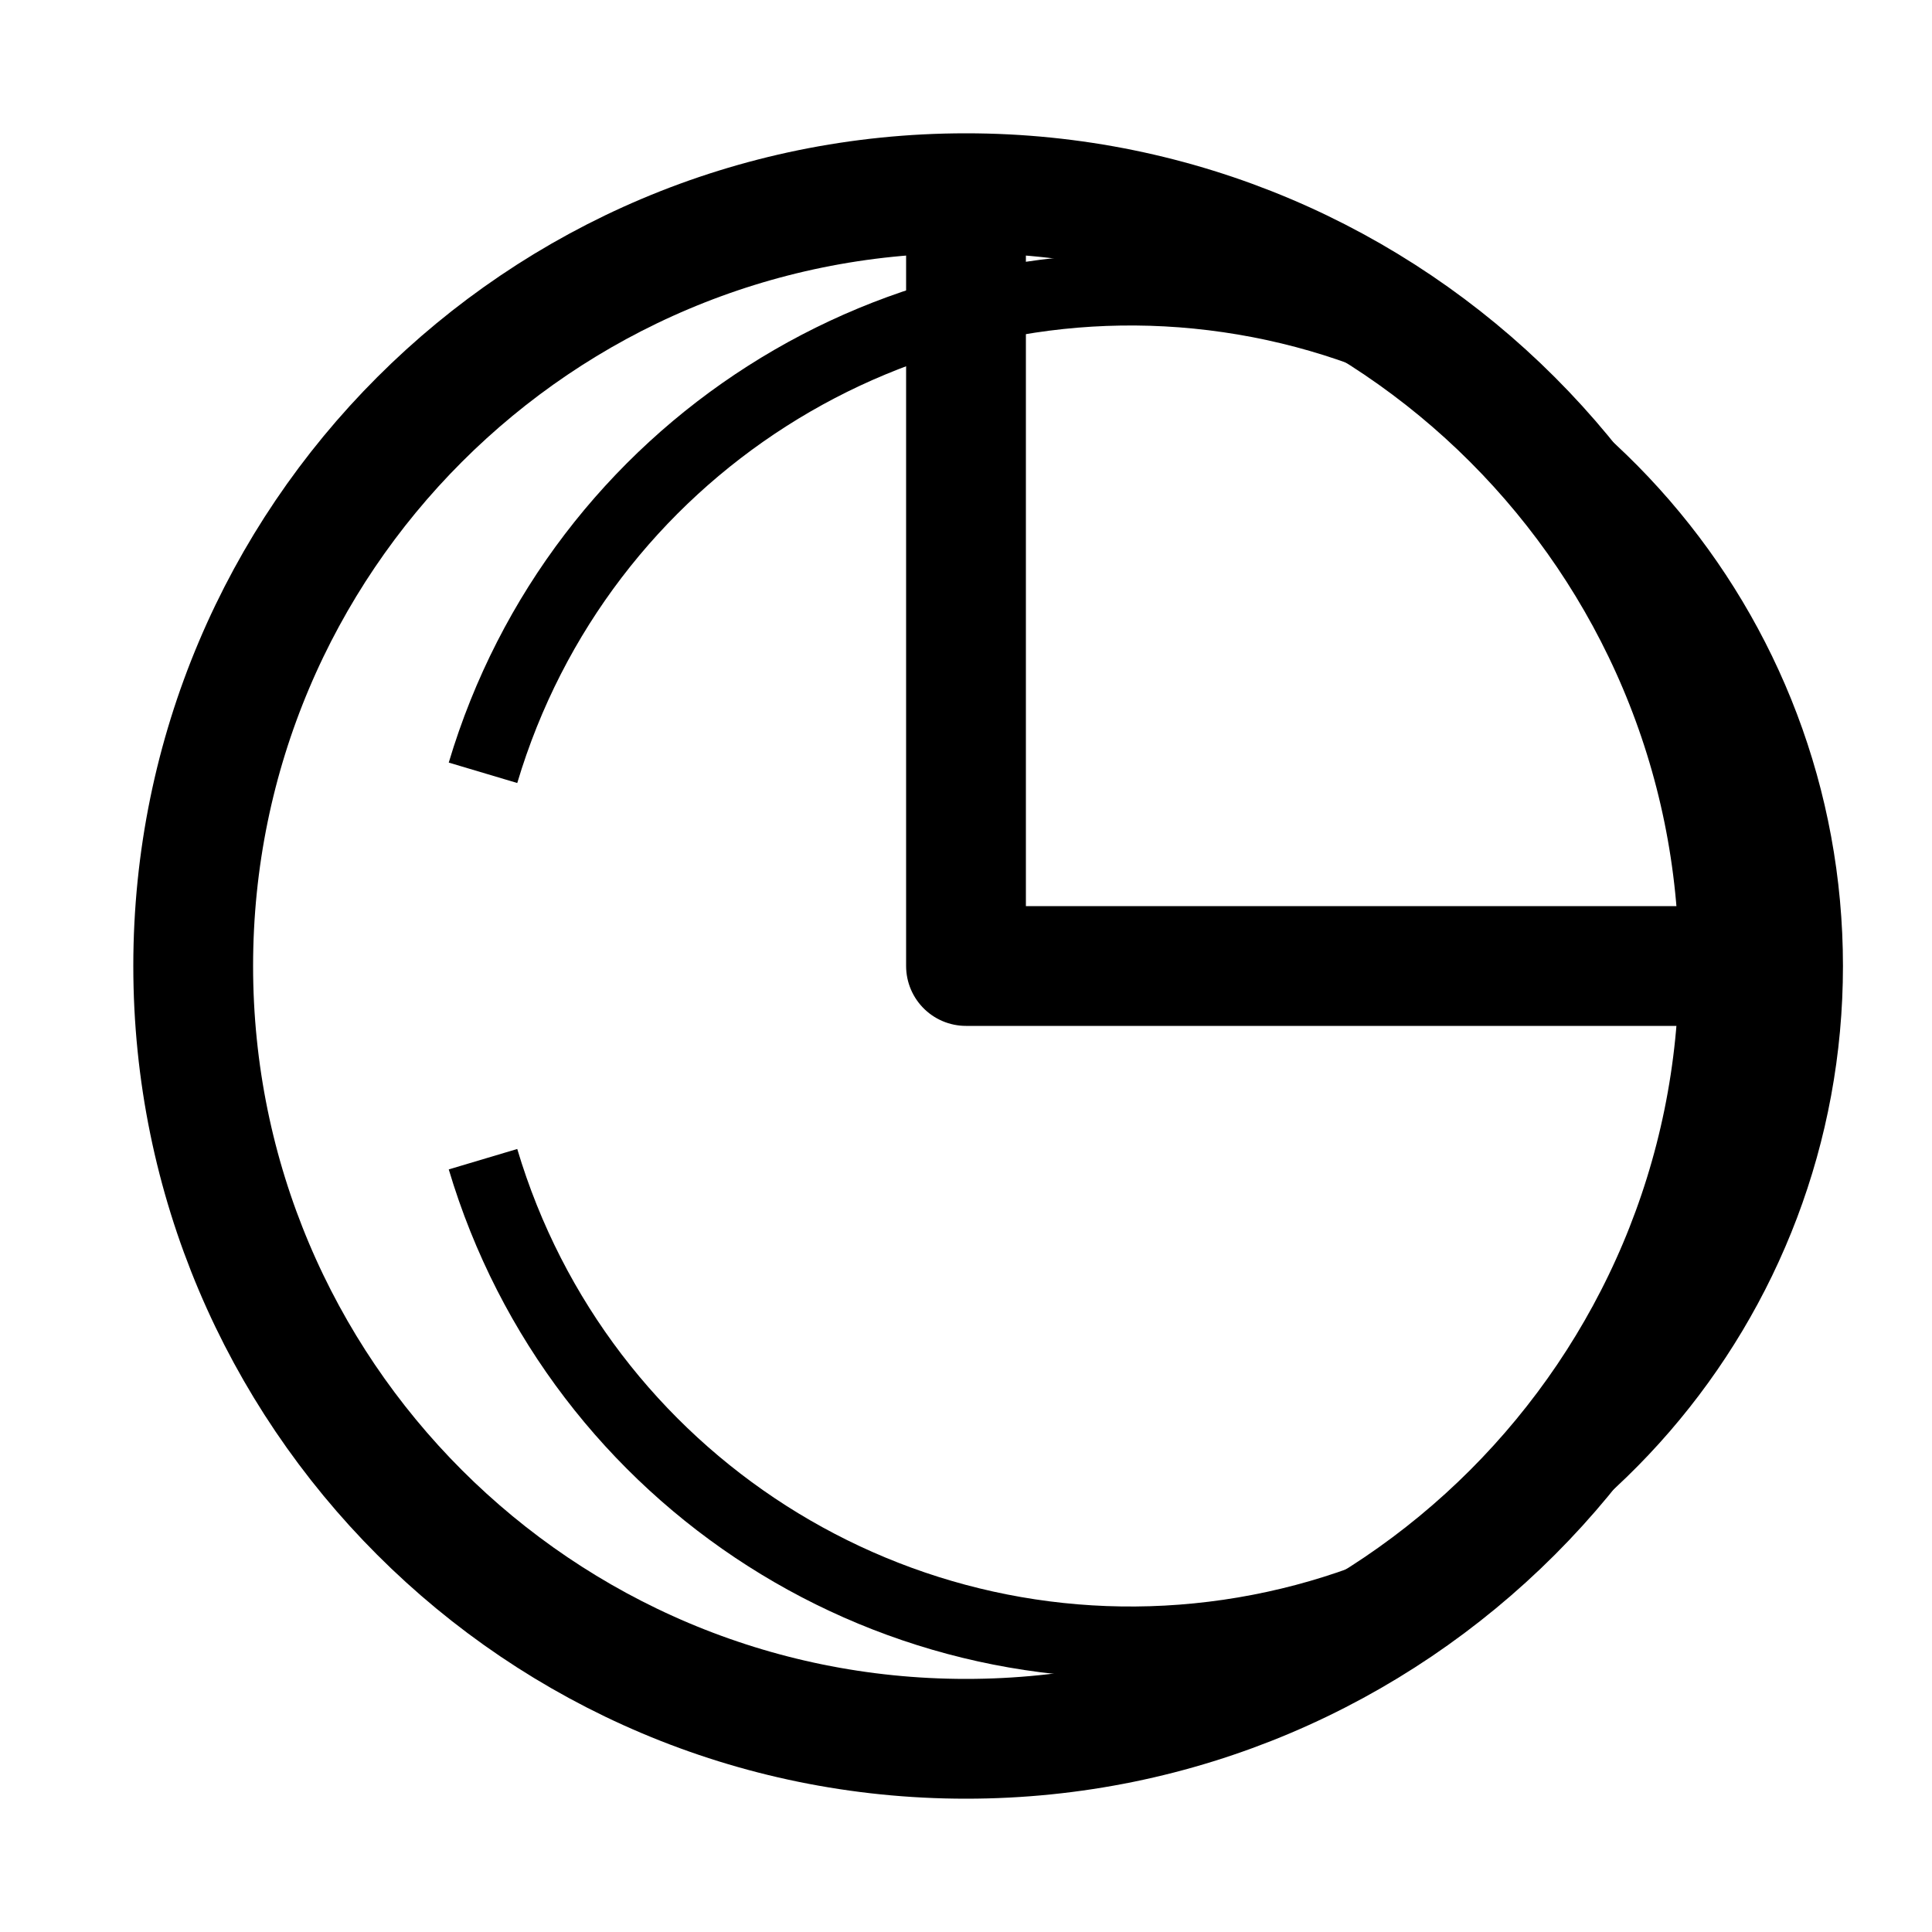
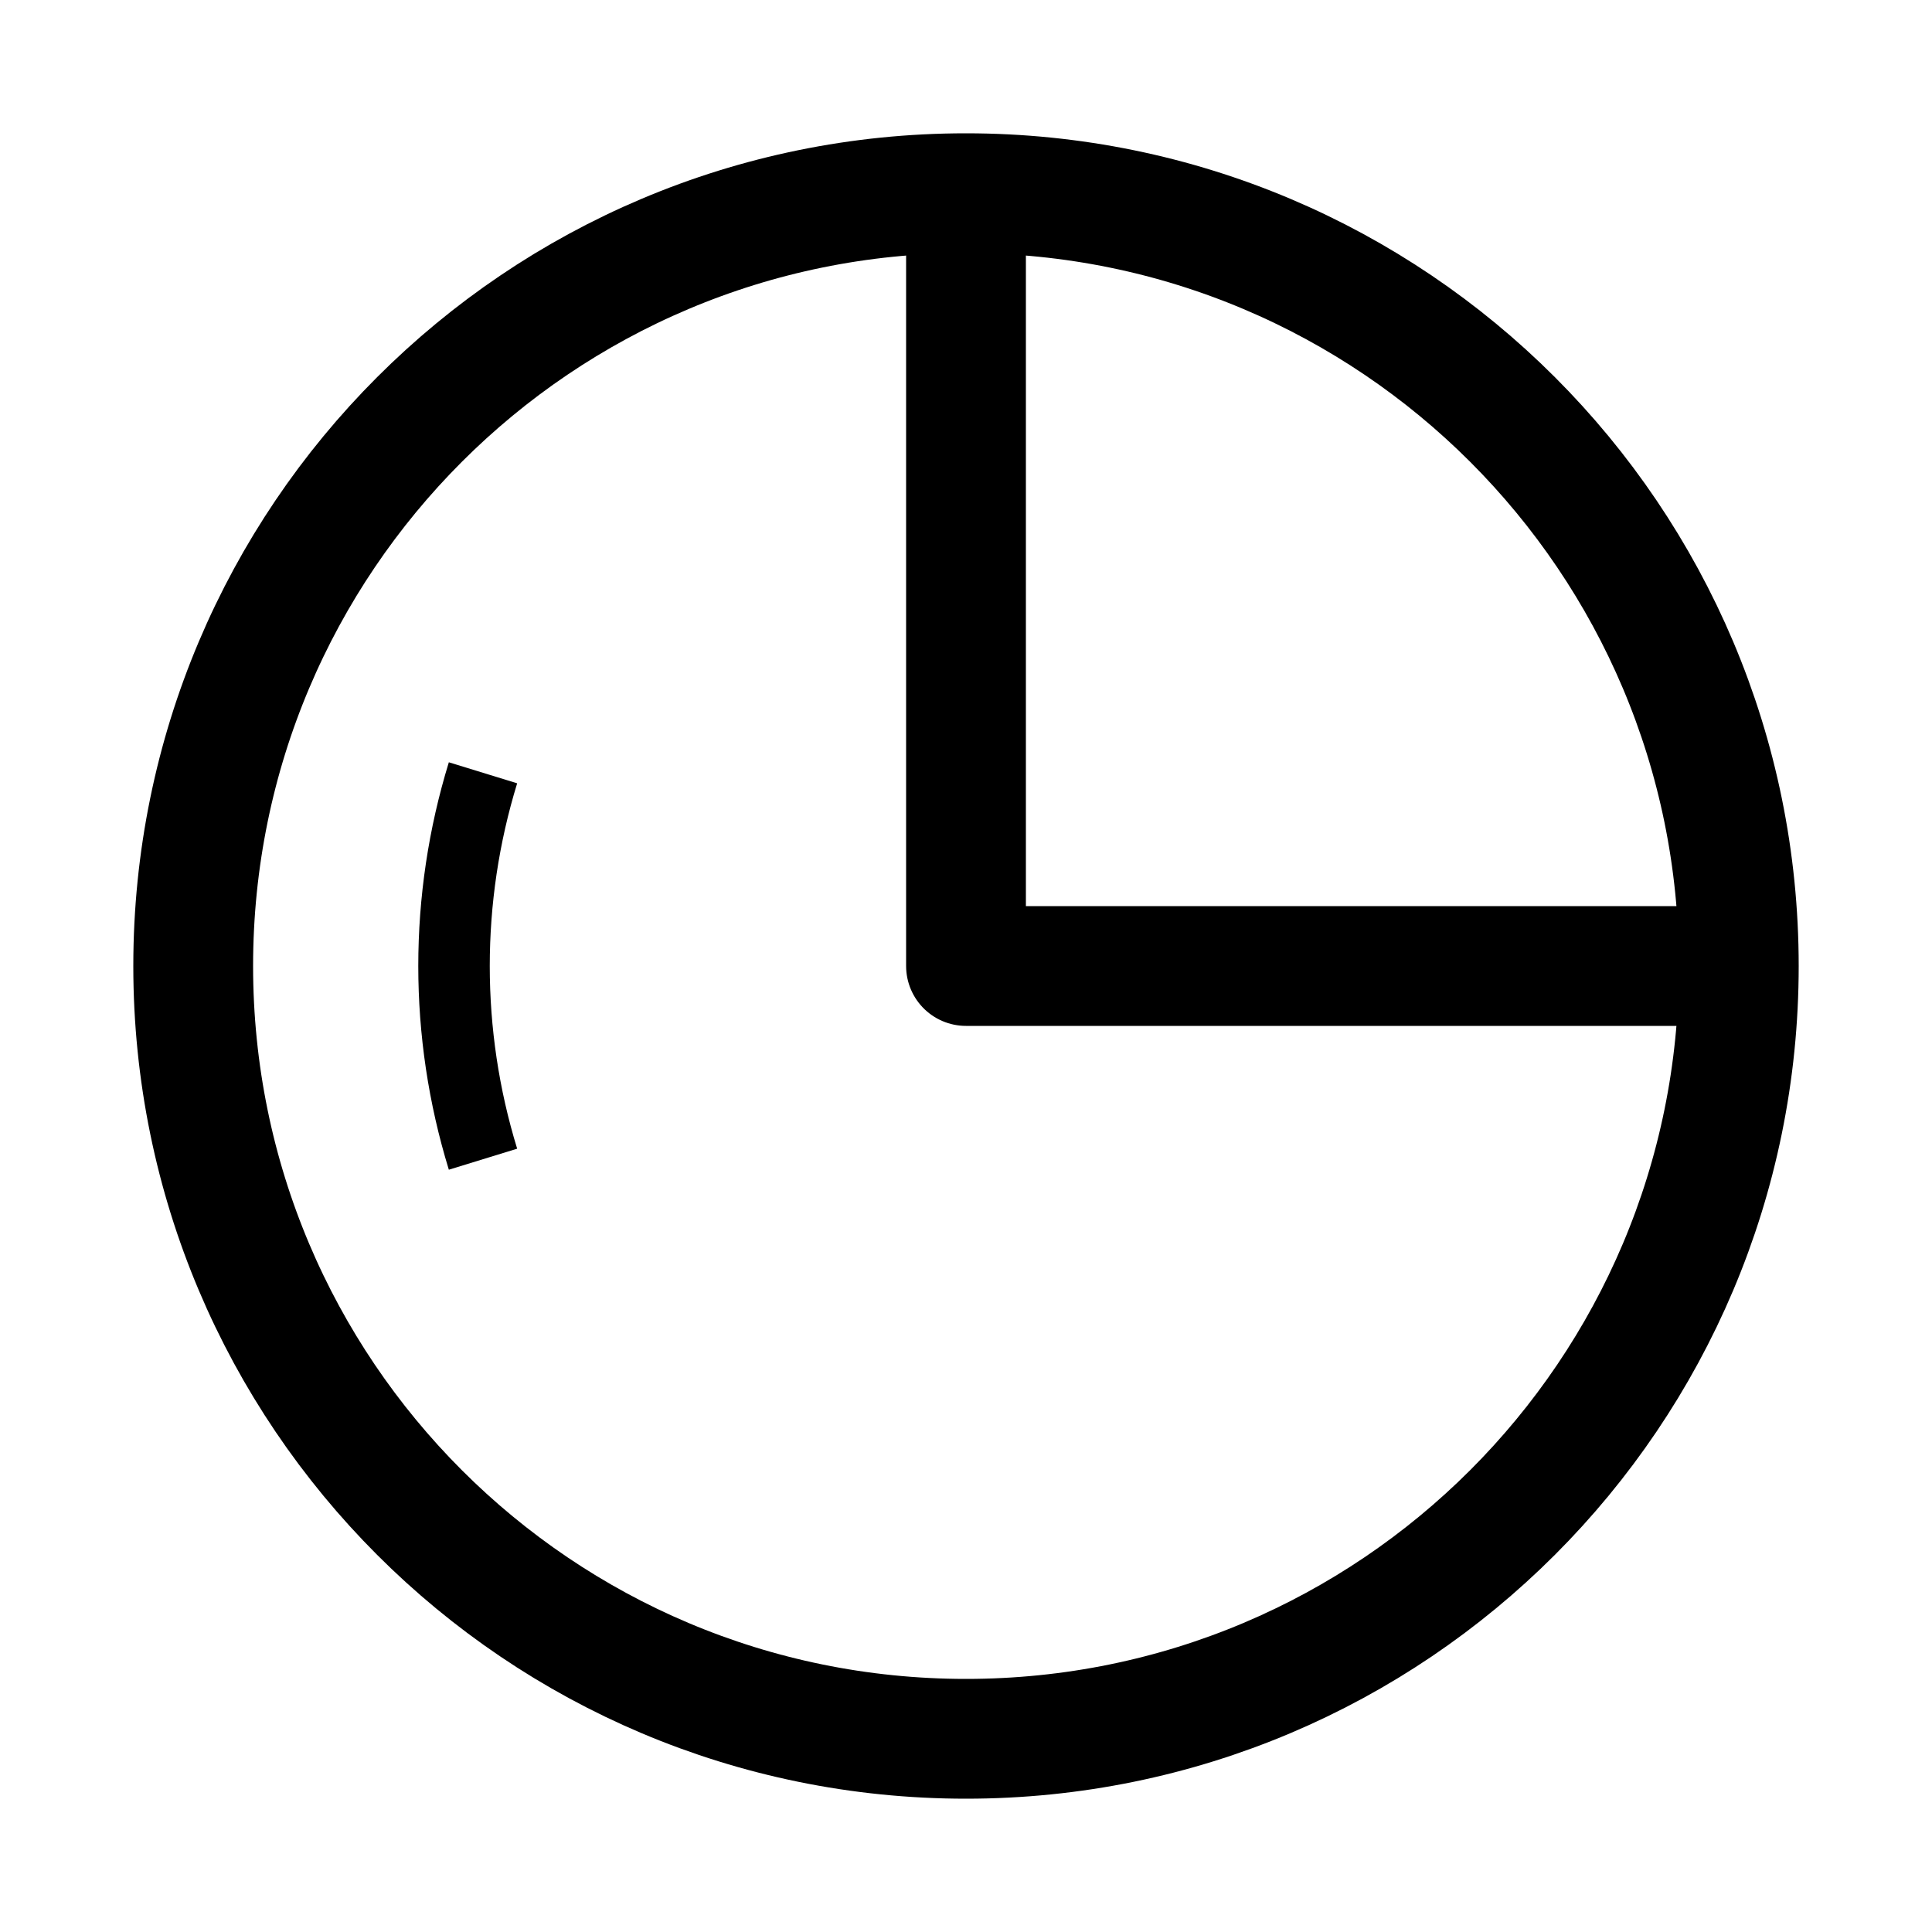
<svg xmlns="http://www.w3.org/2000/svg" width="24" height="24" viewBox="0 0 24 24">
-   <path fill="none" stroke-width="0.062" stroke-linecap="butt" stroke-linejoin="round" stroke="rgb(0%, 0%, 0%)" stroke-opacity="1" stroke-miterlimit="10" d="M 0.5 0.1 A 0.4 0.4 0 1 0 0.5 0.9 A 0.4 0.4 0 1 0 0.5 0.1 " transform="matrix(24, 0, 0, 24, 0, 0)" />
+   <path fill="none" stroke-width="0.062" stroke-linecap="butt" stroke-linejoin="round" stroke="rgb(0%, 0%, 0%)" stroke-opacity="1" stroke-miterlimit="10" d="M 0.9 0.5 C 0.9 0.721 0.721 0.9 0.5 0.9 C 0.279 0.9 0.1 0.721 0.1 0.5 C 0.1 0.279 0.279 0.1 0.5 0.1 C 0.721 0.1 0.9 0.279 0.9 0.5 " transform="matrix(24, 0, 0, 24, 0, 0)" />
  <path fill="none" stroke-width="0.062" stroke-linecap="butt" stroke-linejoin="round" stroke="rgb(0%, 0%, 0%)" stroke-opacity="1" stroke-miterlimit="10" d="M 0.5 0.1 L 0.5 0.5 L 0.9 0.5 " transform="matrix(24, 0, 0, 24, 0, 0)" />
-   <path fill="none" stroke-width="0.037" stroke-linecap="butt" stroke-linejoin="round" stroke="rgb(0%, 0%, 0%)" stroke-opacity="1" stroke-miterlimit="10" d="M 0.25 0.6 A 0.35 0.35 0 1 0 0.25 0.4 " transform="matrix(24, 0, 0, 24, 0, 0)" />
+   <path fill="none" stroke-width="0.037" stroke-linecap="butt" stroke-linejoin="round" stroke="rgb(0%, 0%, 0%)" stroke-opacity="1" stroke-miterlimit="10" d="M 0.25 0.6 C 0.23 0.535 0.23 0.465 0.25 0.4 " transform="matrix(24, 0, 0, 24, 0, 0)" />
</svg>
